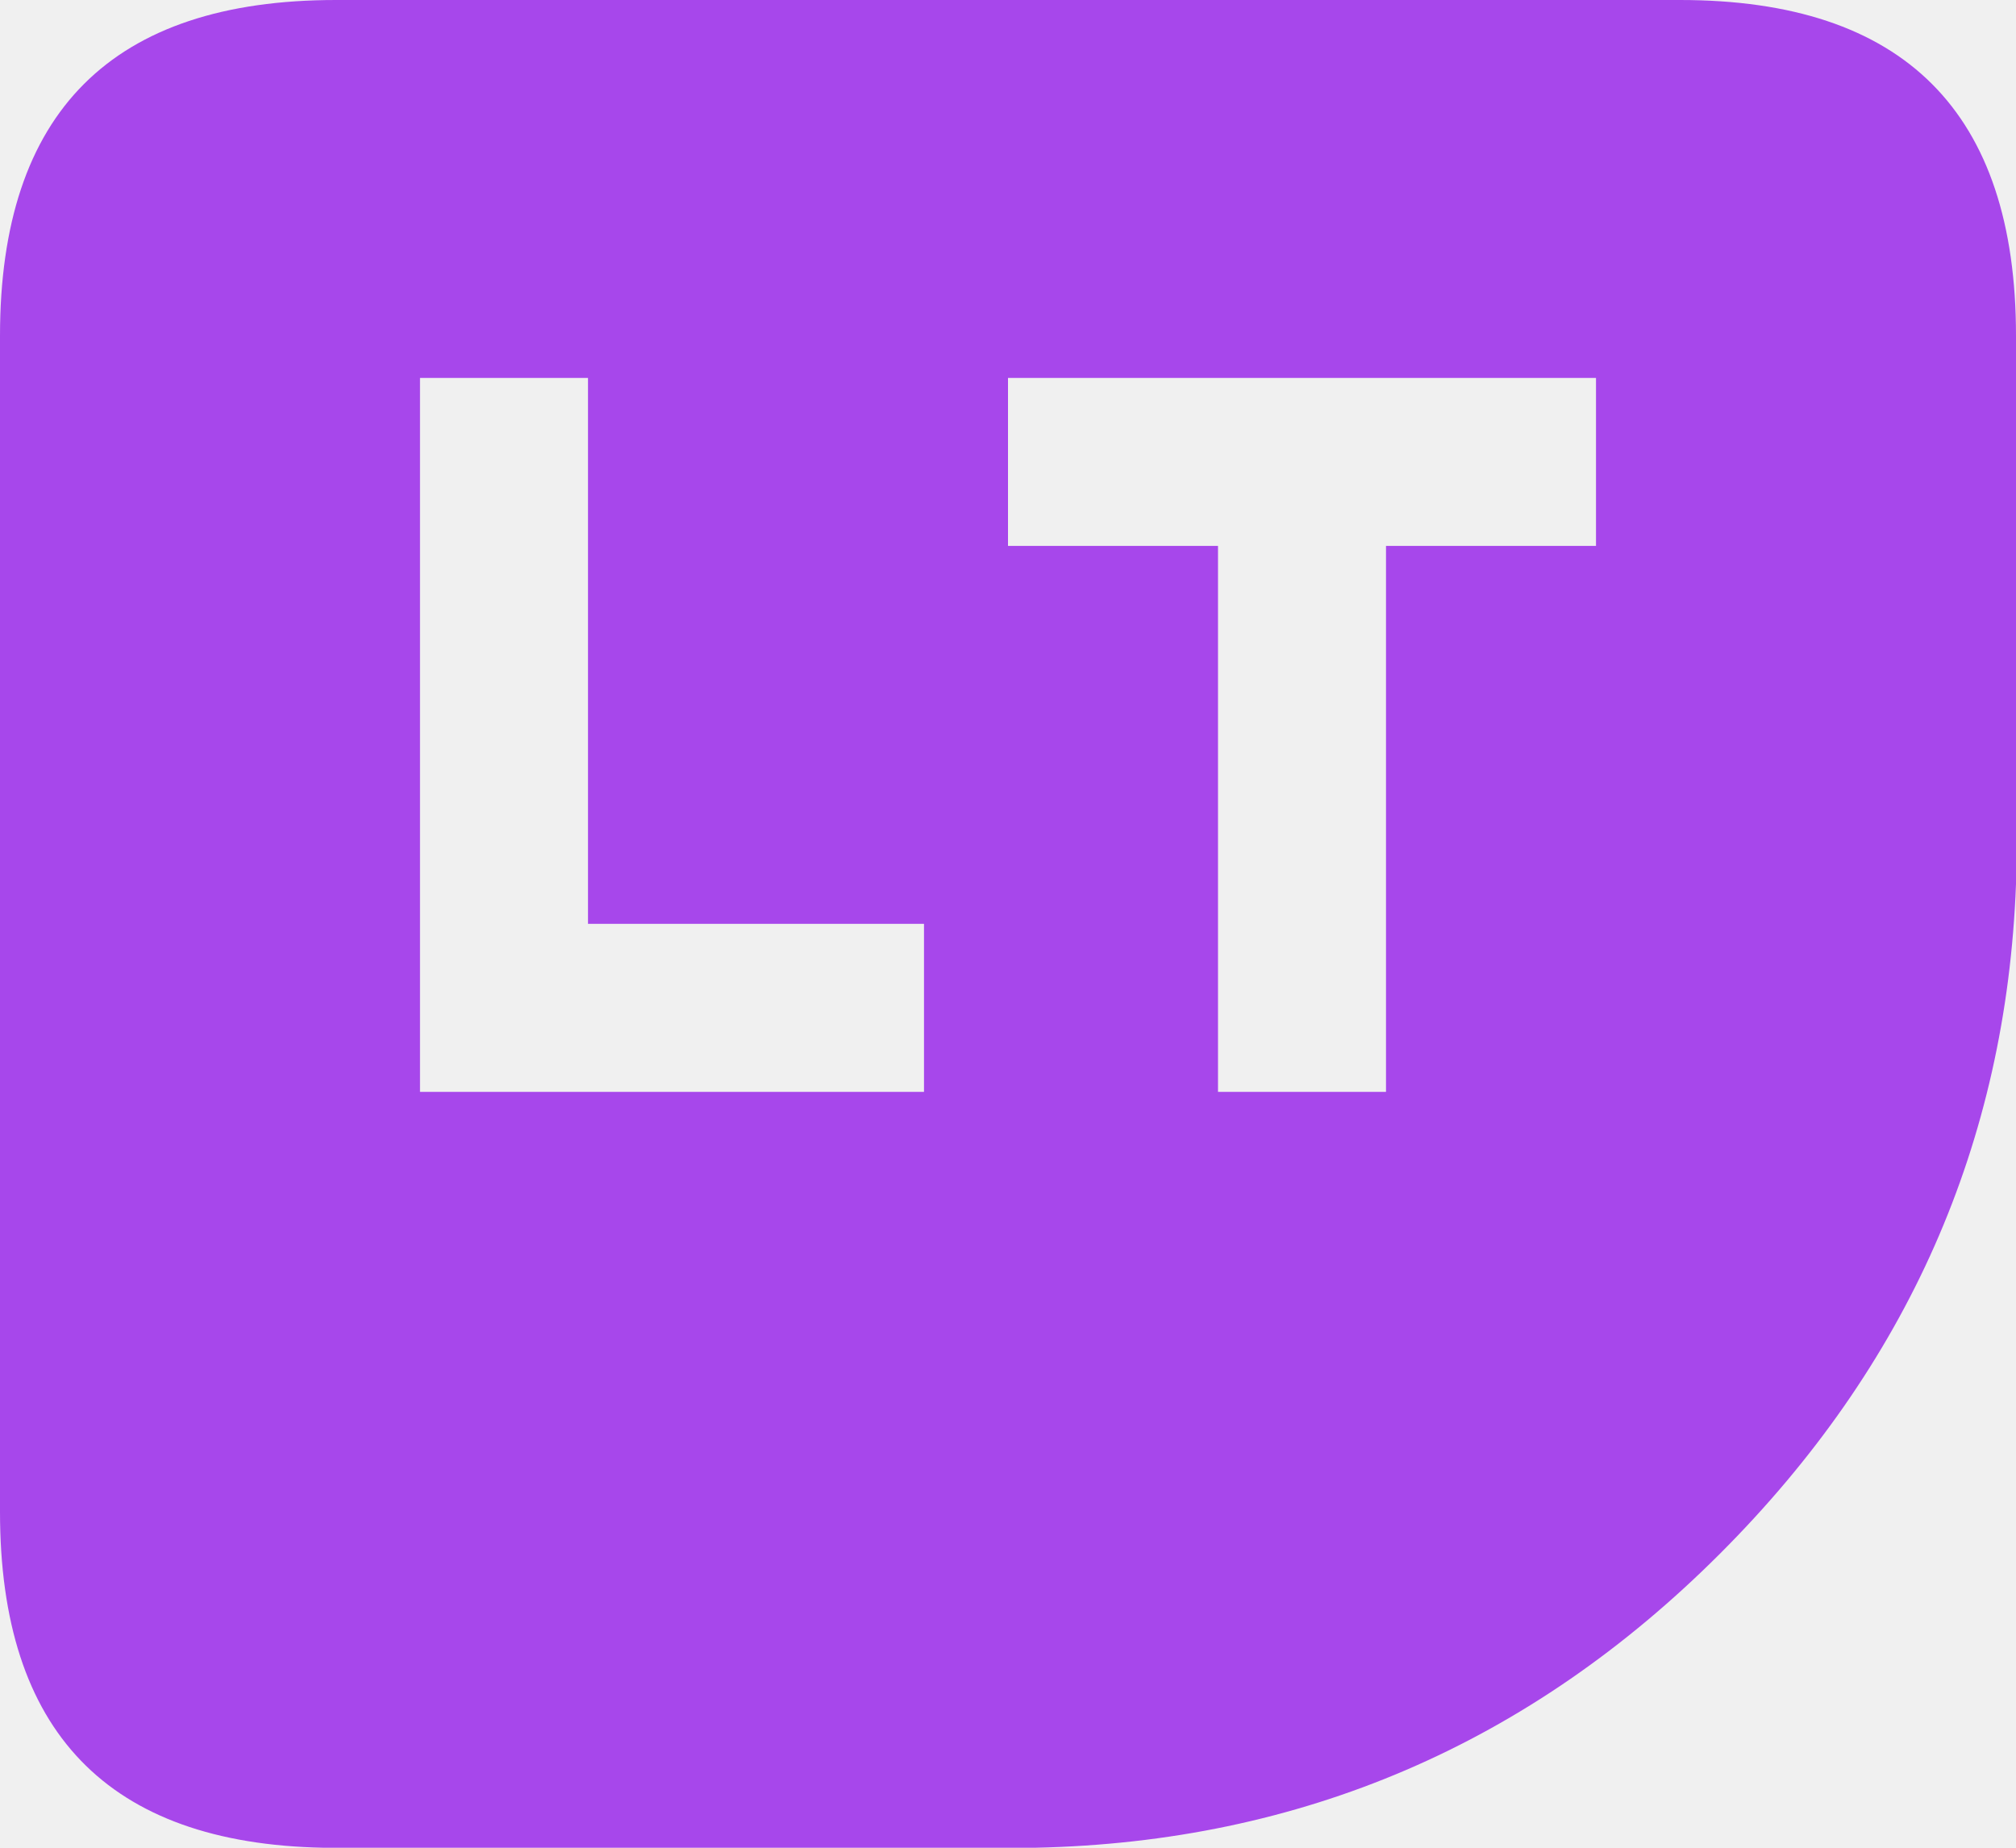
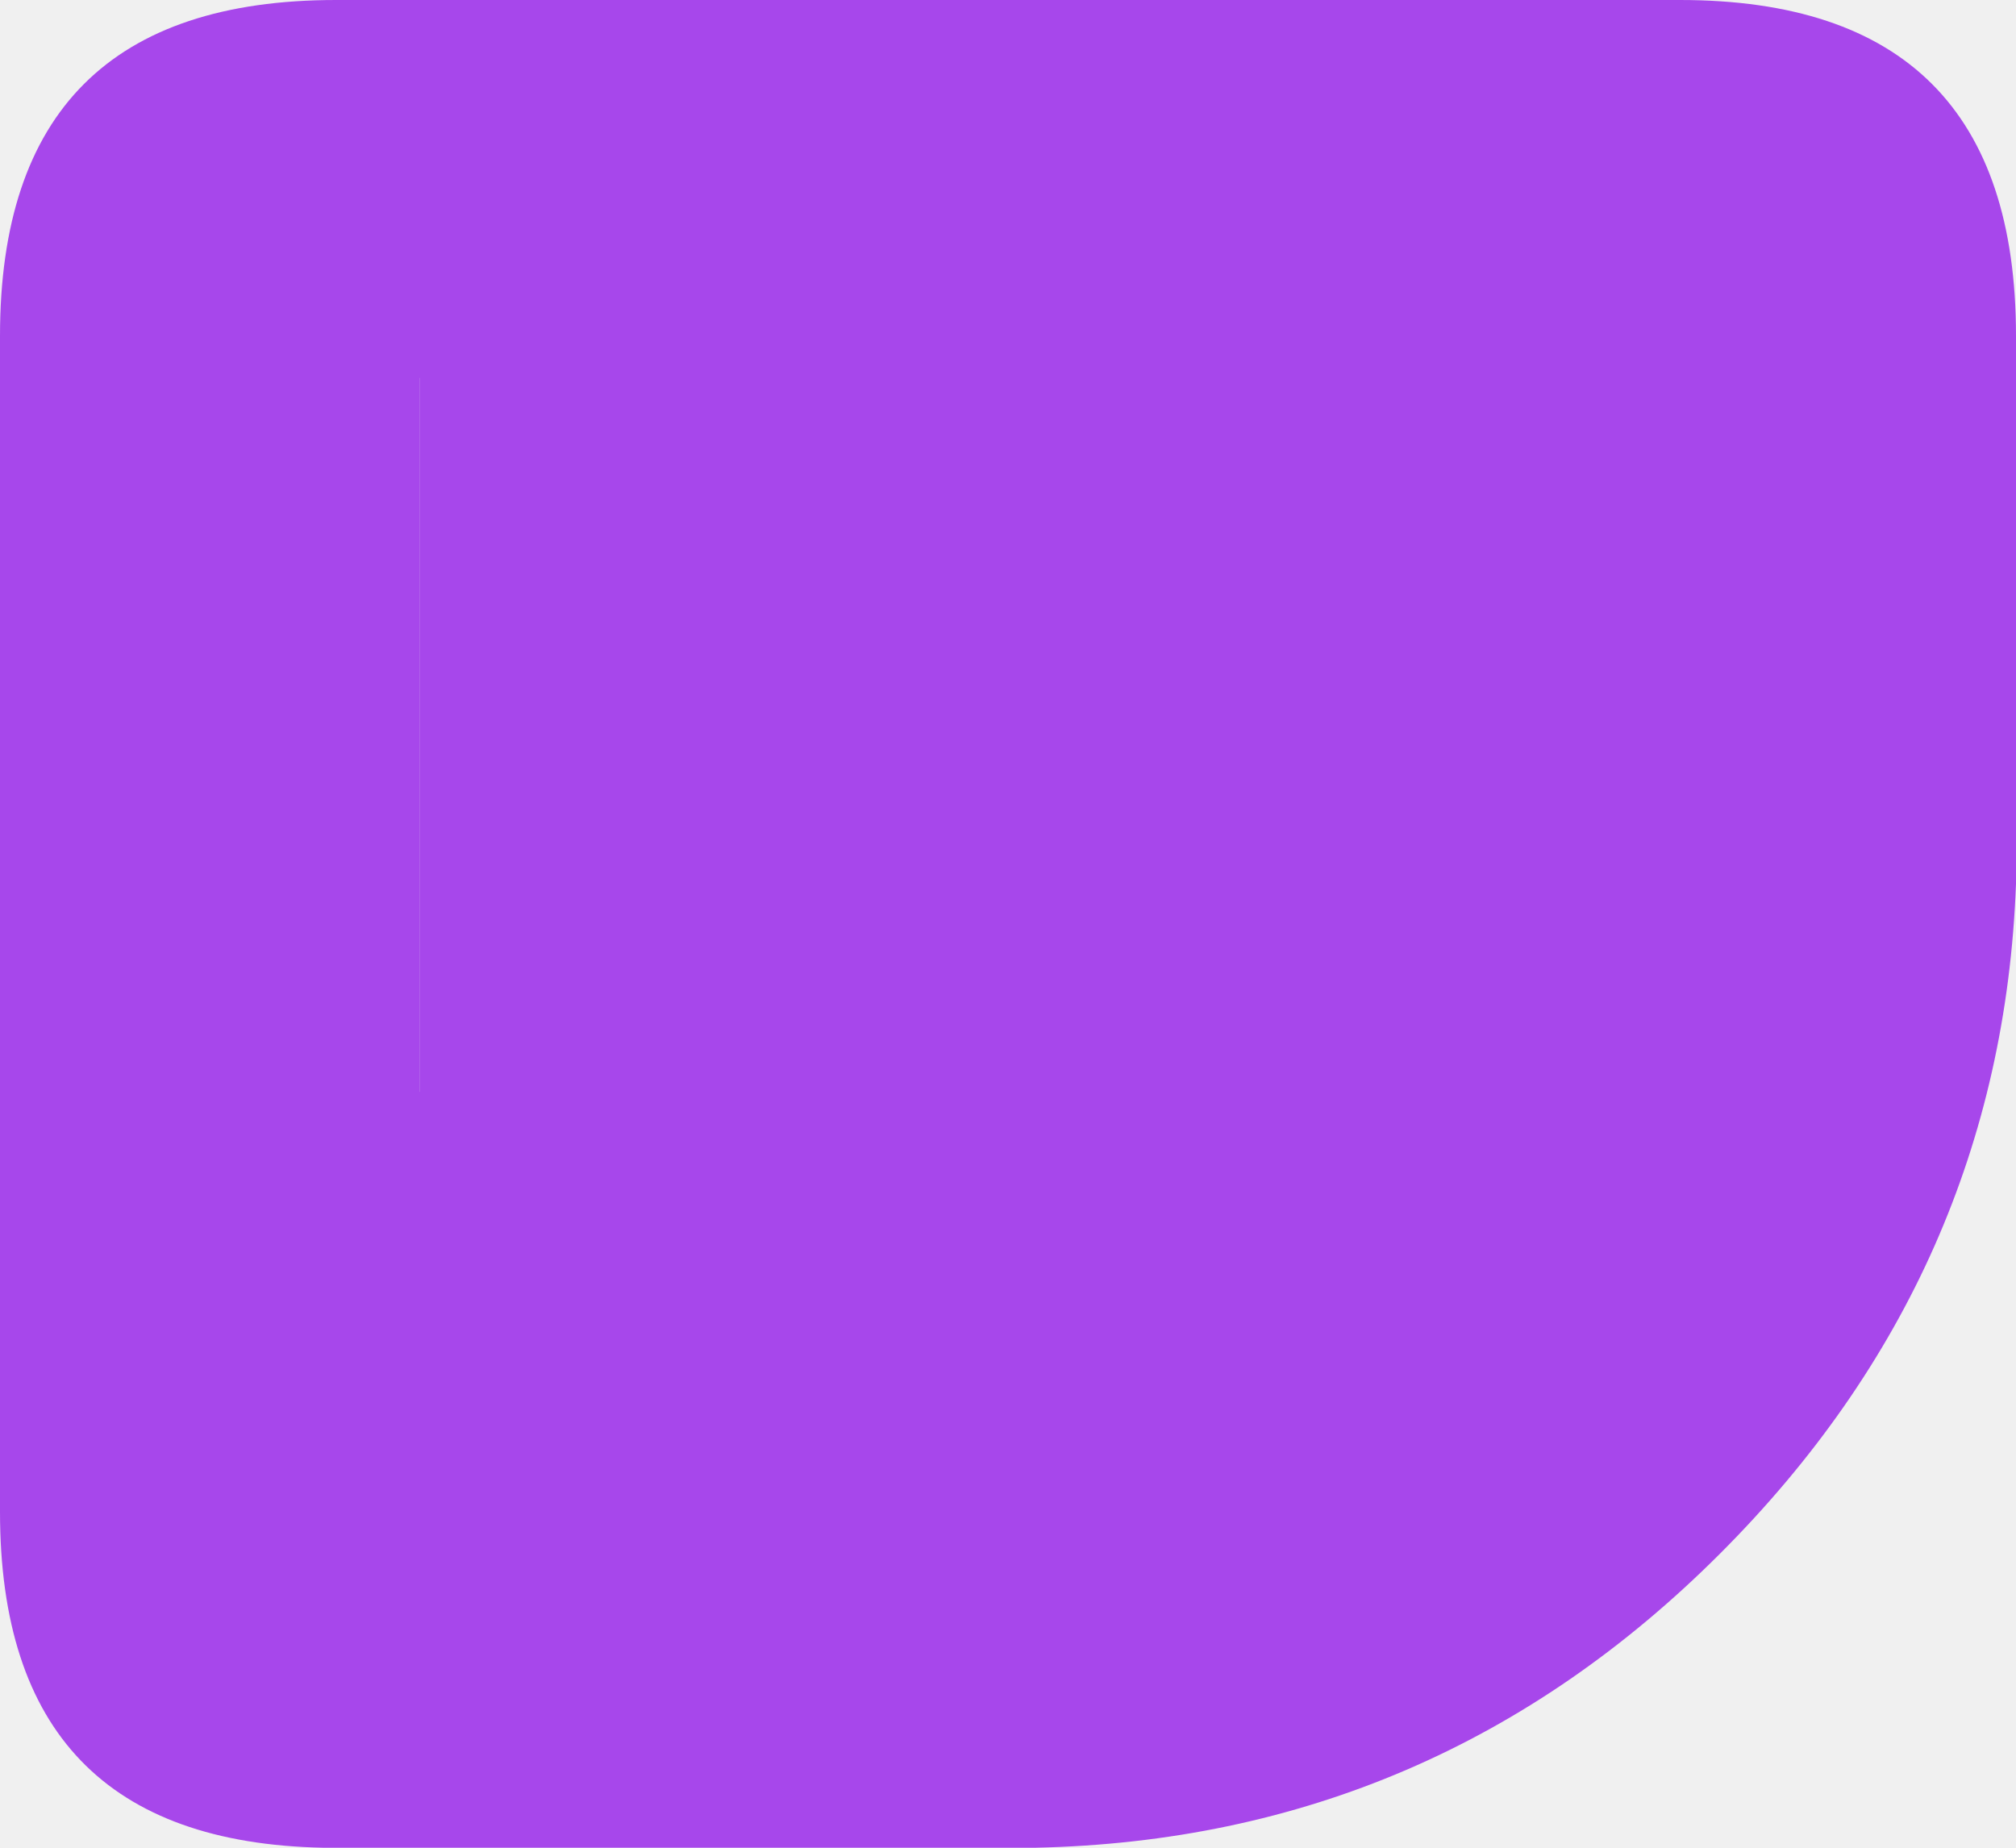
<svg xmlns="http://www.w3.org/2000/svg" width="80" height="73.333" version="1.1" id="svg3769">
  <defs id="defs3763" />
  <g id="g3767" transform="matrix(1.666667,0,0,1.666667,-13.33333,-16.66667)">
    <path stroke="none" fill="#FFFFFF" d="m 37,36 h 4 V 23 h 5 V 19 H 32 v 4 h 5 V 36 M 18,19 V 36 H 30 V 32 H 22 V 19 H 18 M 15.7,54 Q 8,53.85 8,46 V 18 q 0,-8 8,-8 h 32 q 8,0 8,8 V 31.05 Q 55.65,40.3 48.95,47 q -6.8,6.8 -16.3,7 H 15.7" id="path3765" style="fill:#a747eb;fill-opacity:1" />
  </g>
+   <rect style="fill:#a747eb;fill-rule:evenodd;stroke:none;stroke-width:4;stroke-linecap:square;stroke-linejoin:round;stroke-miterlimit:0" id="rect286" width="50.258" height="50.926" x="16.667" y="3.704" />
</svg>
